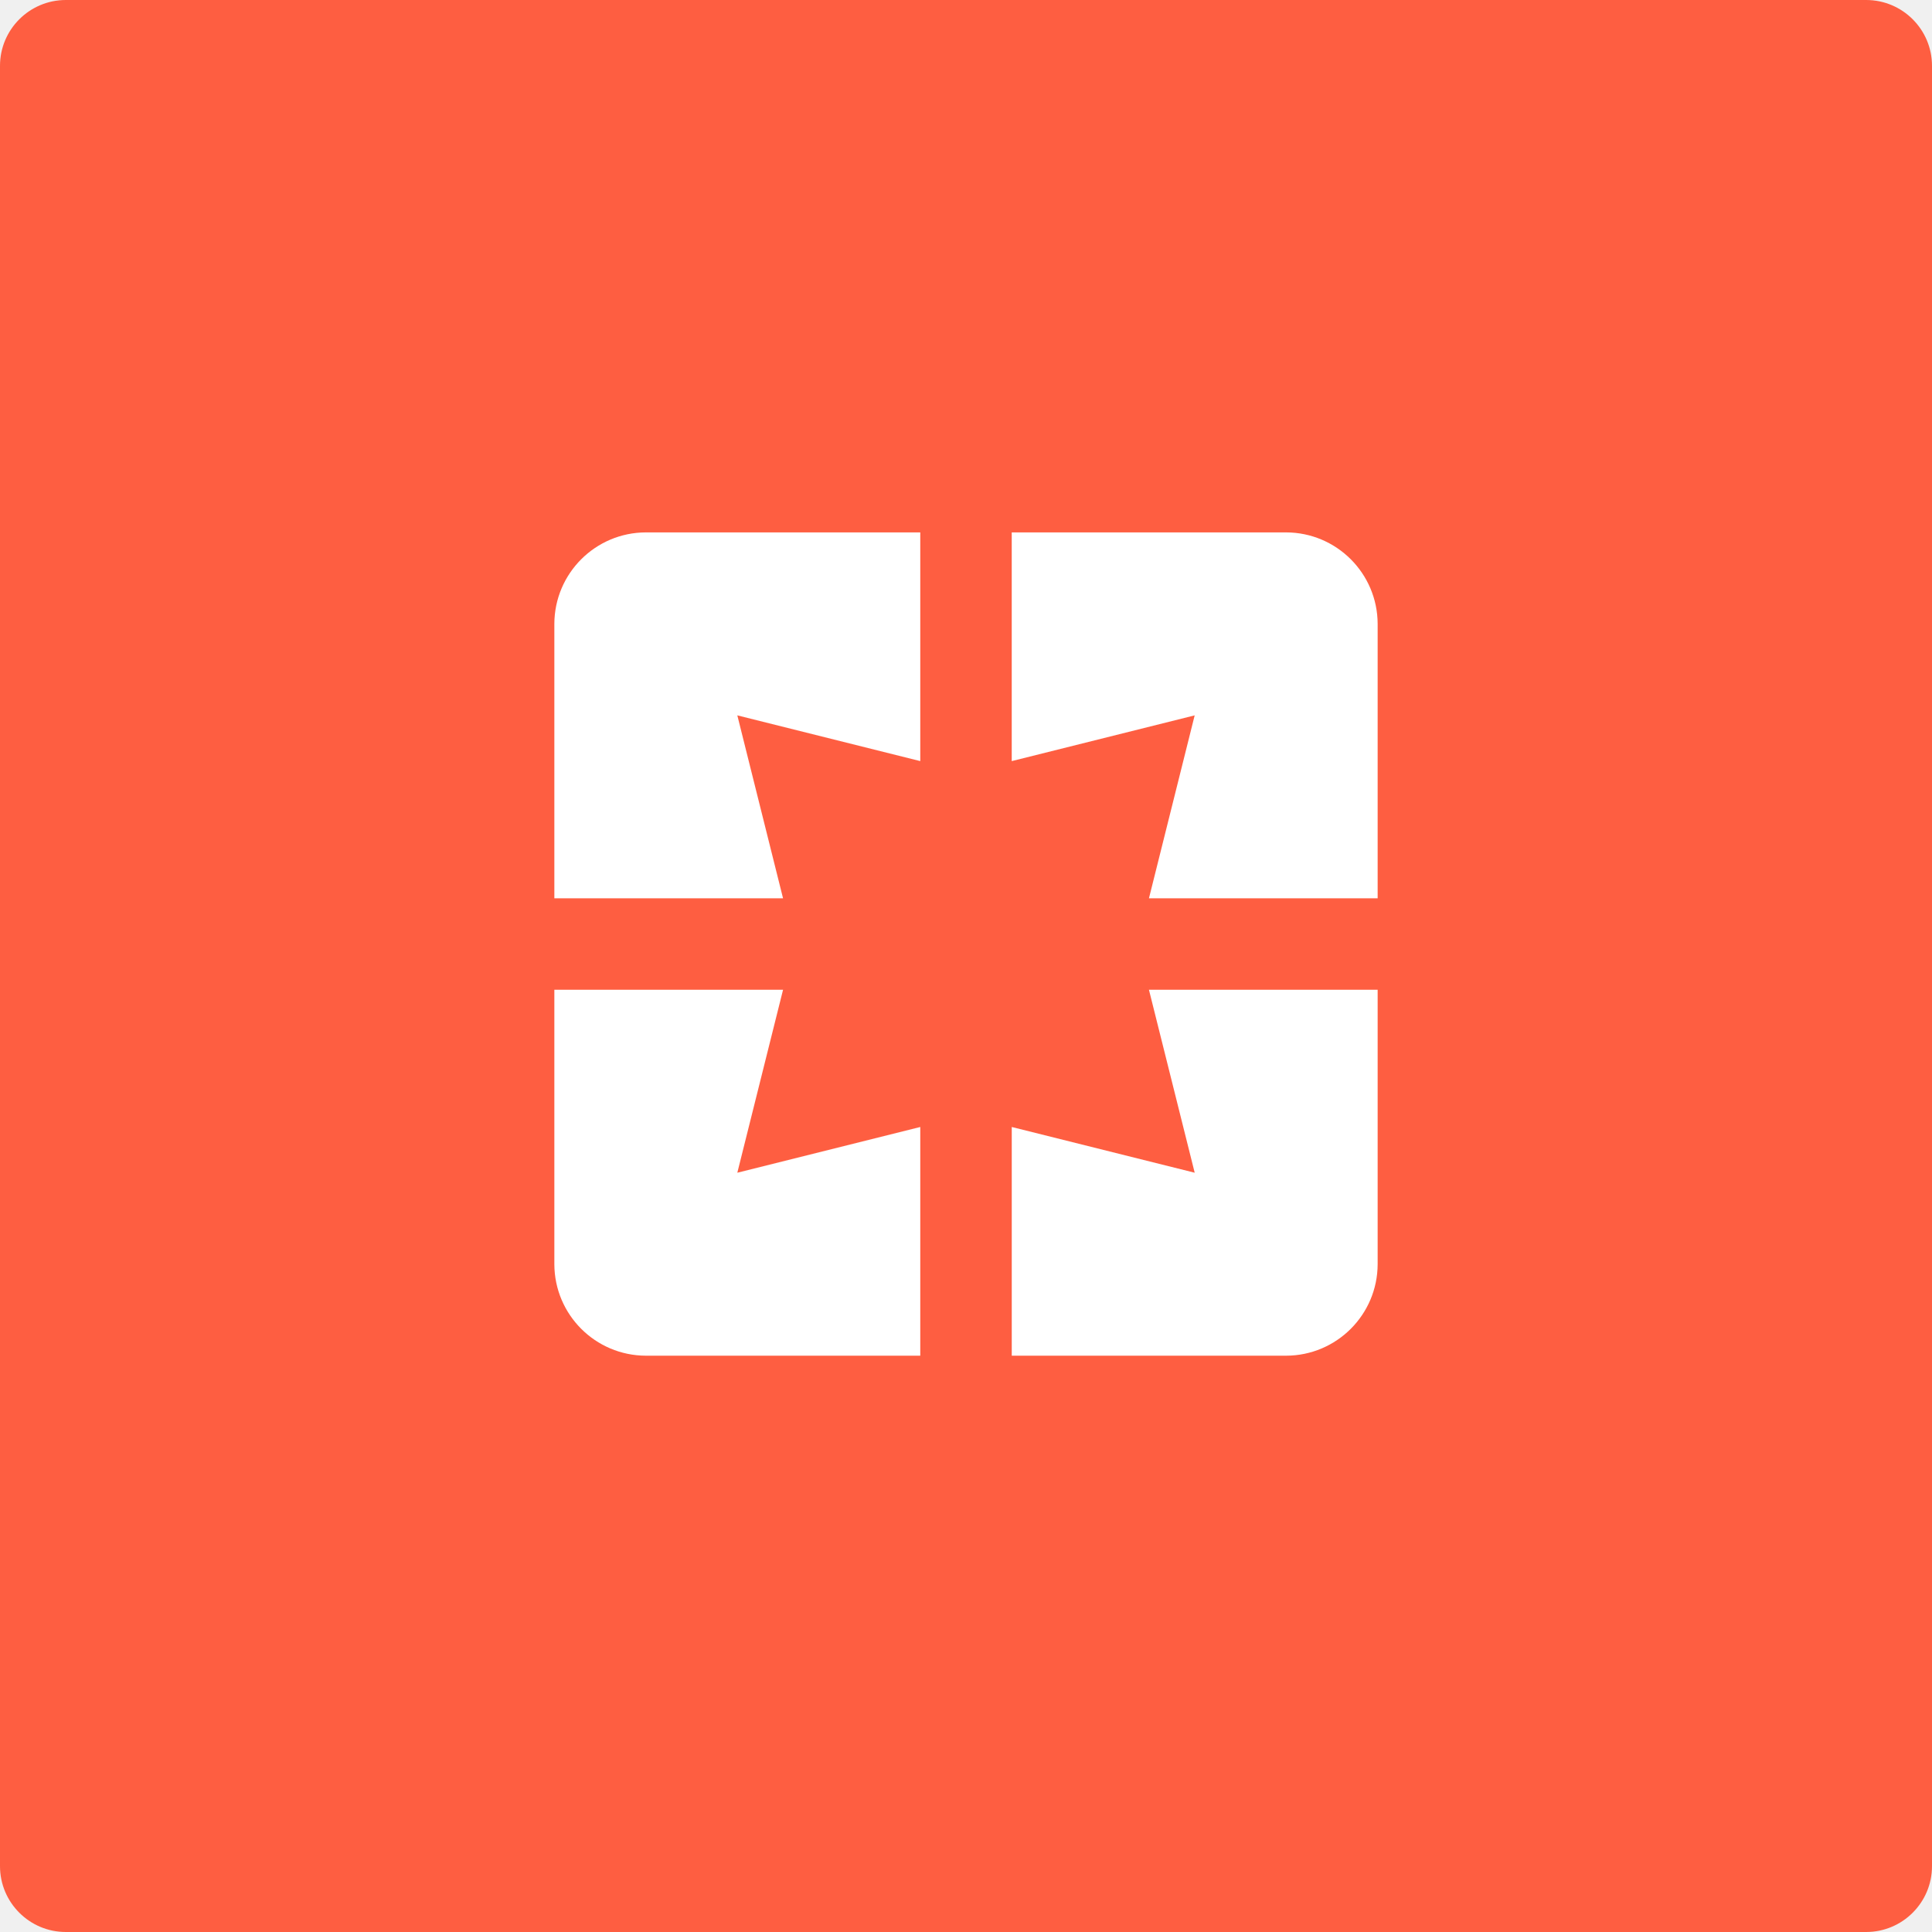
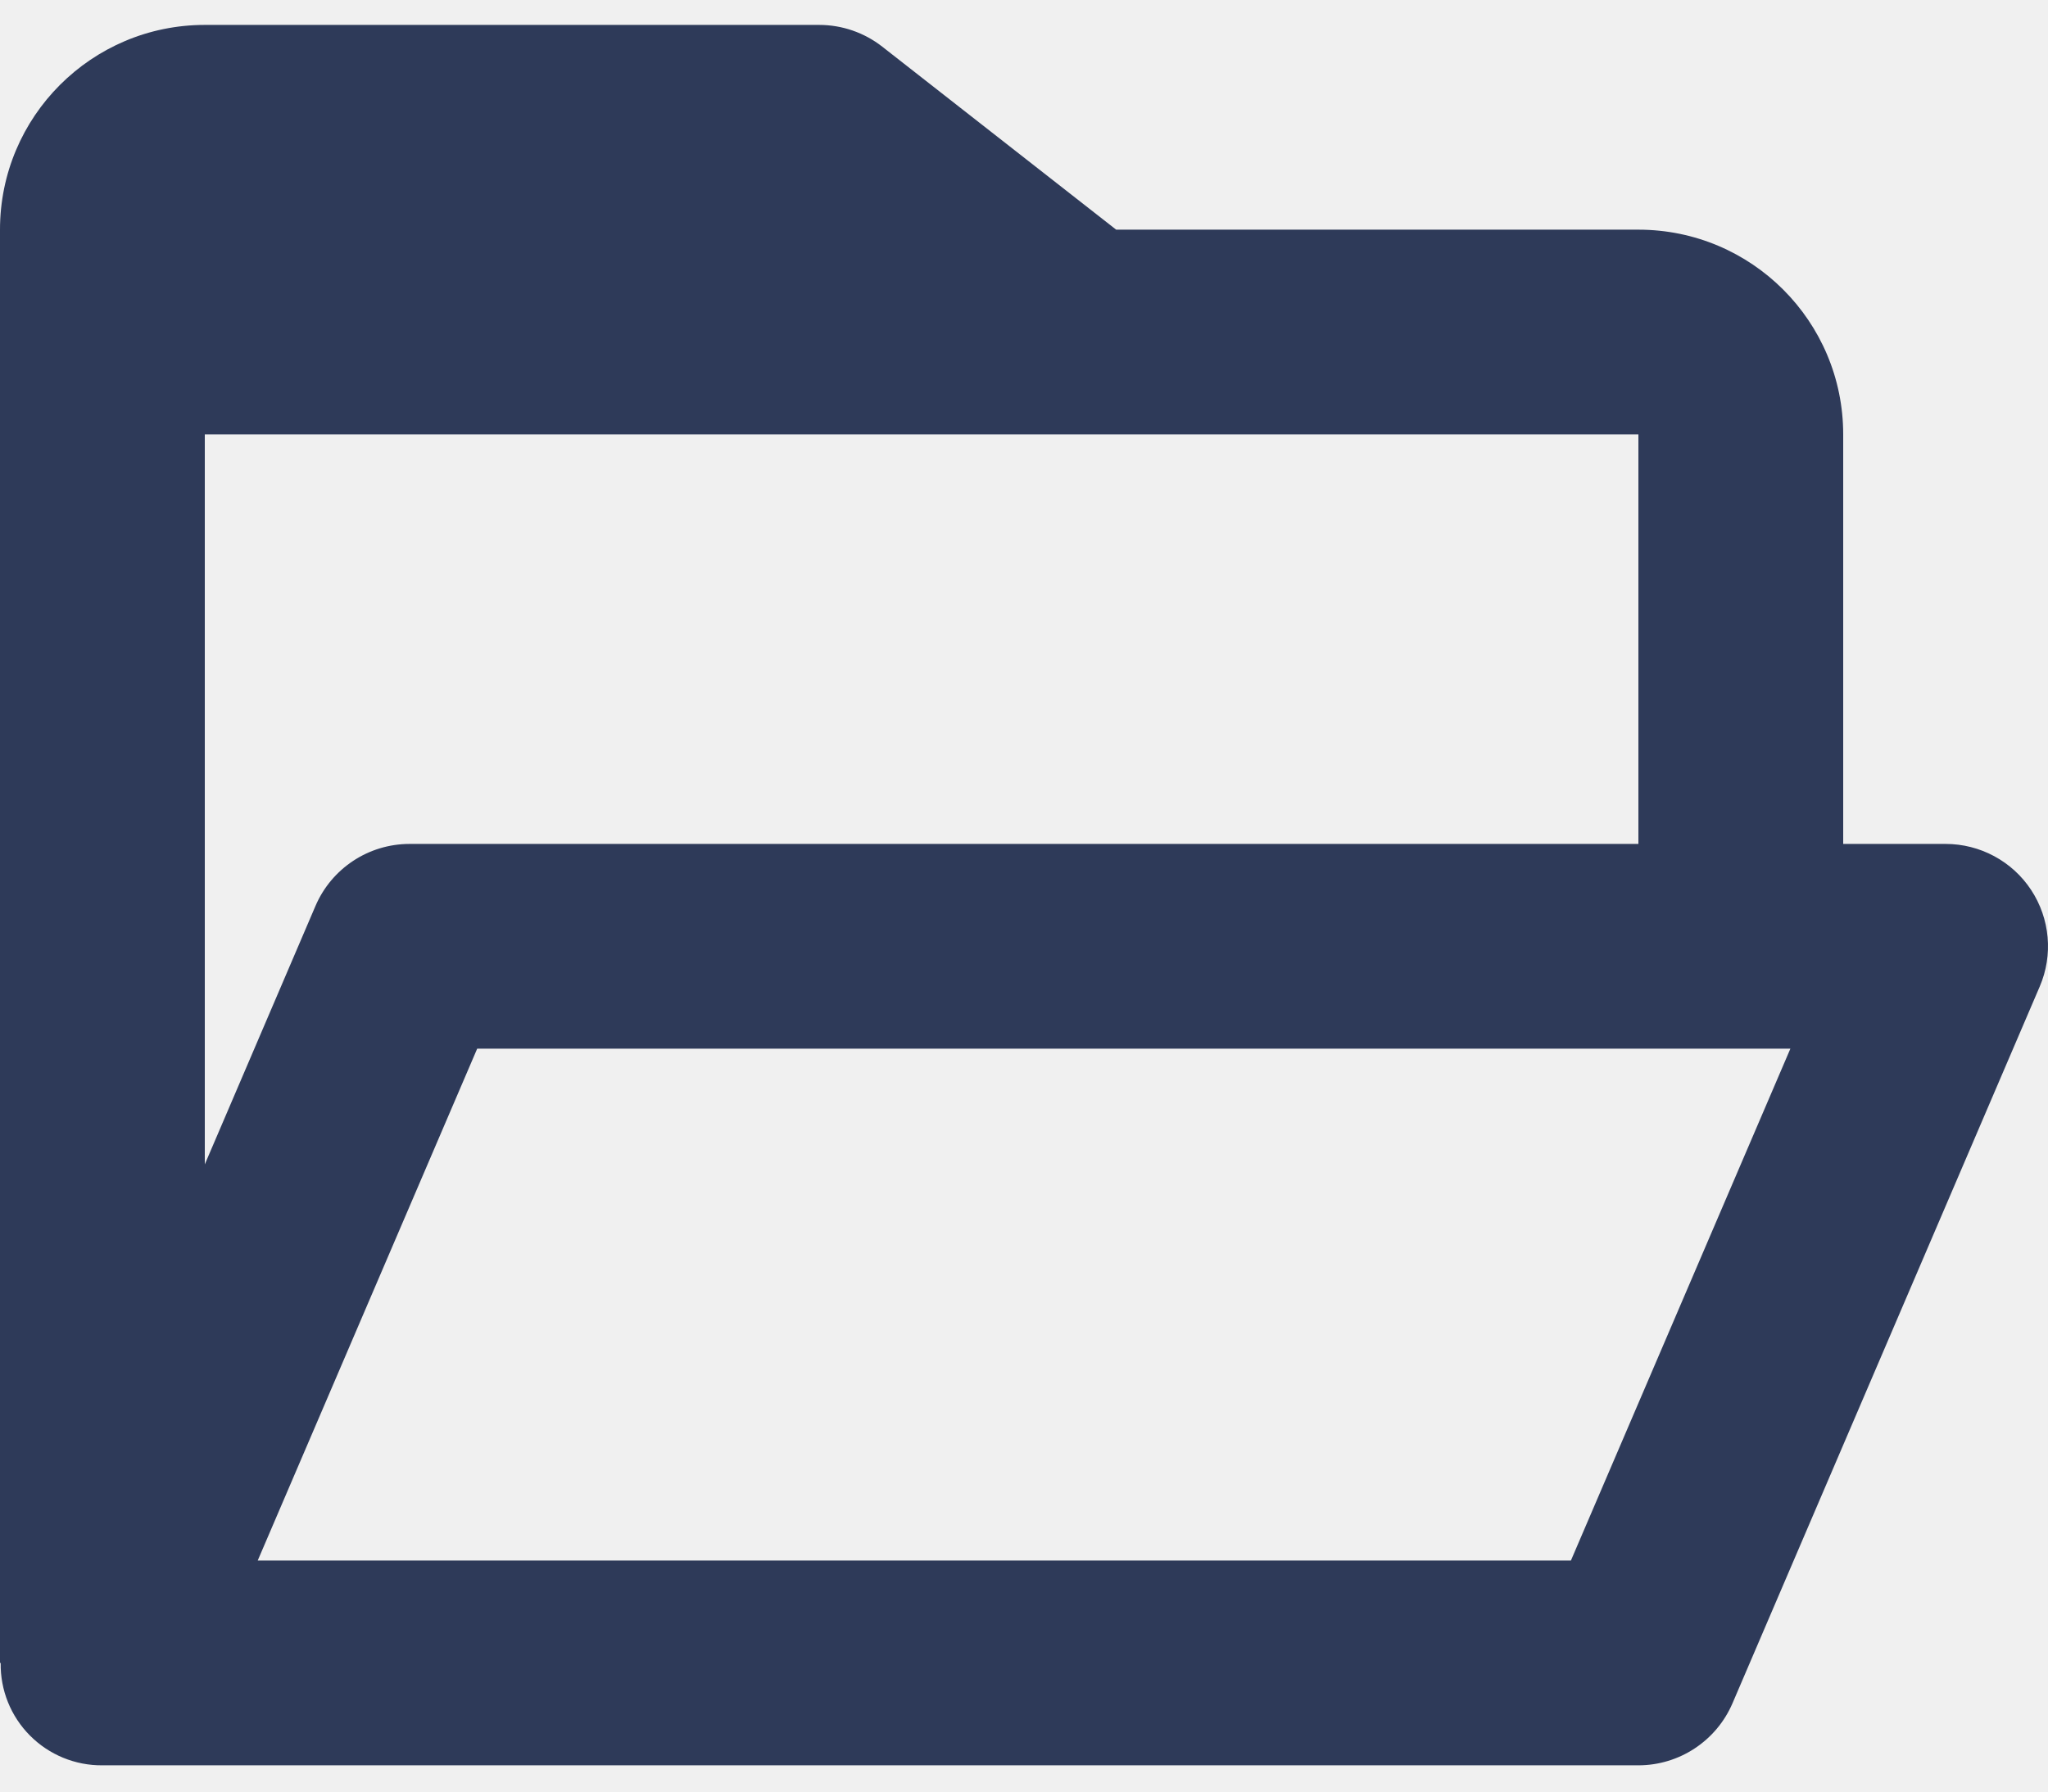
- <svg xmlns="http://www.w3.org/2000/svg" width="88" height="88" viewBox="0 0 88 88">
-   <g id="Group_1129" data-name="Group 1129" transform="translate(-1618 -1742)">
-     <path id="Path_6632" data-name="Path 6632" d="M0,0H51.316V51.316H0Z" transform="translate(1640.116 1767.542)" fill="none" />
-     <rect id="Rectangle_1216" data-name="Rectangle 1216" width="88" height="88" rx="3" transform="translate(1618 1742)" fill="#fe5e41" />
-     <g id="baseline-pages-24px" transform="translate(1637 1760)">
-       <path id="Path_2195" data-name="Path 2195" d="M0,0H50V50H0Z" fill="none" />
-       <path id="Path_2196" data-name="Path 2196" d="M3,7.167v12.5H13.417l-2.083-8.333,8.333,2.083V3H7.167A4.179,4.179,0,0,0,3,7.167ZM13.417,23.833H3v12.5A4.179,4.179,0,0,0,7.167,40.5h12.5V30.083l-8.333,2.083Zm18.75,8.333-8.333-2.083V40.5h12.5A4.179,4.179,0,0,0,40.5,36.333v-12.5H30.083ZM36.333,3h-12.5V13.417l8.333-2.083-2.083,8.333H40.5V7.167A4.179,4.179,0,0,0,36.333,3Z" transform="translate(3.25 3.25)" fill="#fff" />
-     </g>
-   </g>
+ <svg xmlns="http://www.w3.org/2000/svg" width="24" height="21" viewBox="0 0 24 21" fill="none">
+   <path d="M19.2 20.692H1.2C0.882 20.695 0.575 20.569 0.351 20.343C0.126 20.117 0.003 19.81 0.008 19.492H0V2.692C0 1.366 1.075 0.292 2.4 0.292H9.6C9.868 0.292 10.128 0.382 10.339 0.547L13.08 2.692H19.2C20.526 2.692 21.6 3.766 21.6 5.092V9.892H22.8C23.203 9.892 23.58 10.094 23.802 10.431C24.024 10.768 24.062 11.194 23.903 11.564L20.303 19.964C20.114 20.405 19.68 20.692 19.2 20.692ZM5.592 12.292L3.02 18.292H18.409L20.981 12.292H5.592ZM2.4 5.092V13.648L3.697 10.619C3.886 10.178 4.32 9.892 4.8 9.892H19.2V5.092H2.4Z" fill="#2E3A59" />
</svg>
